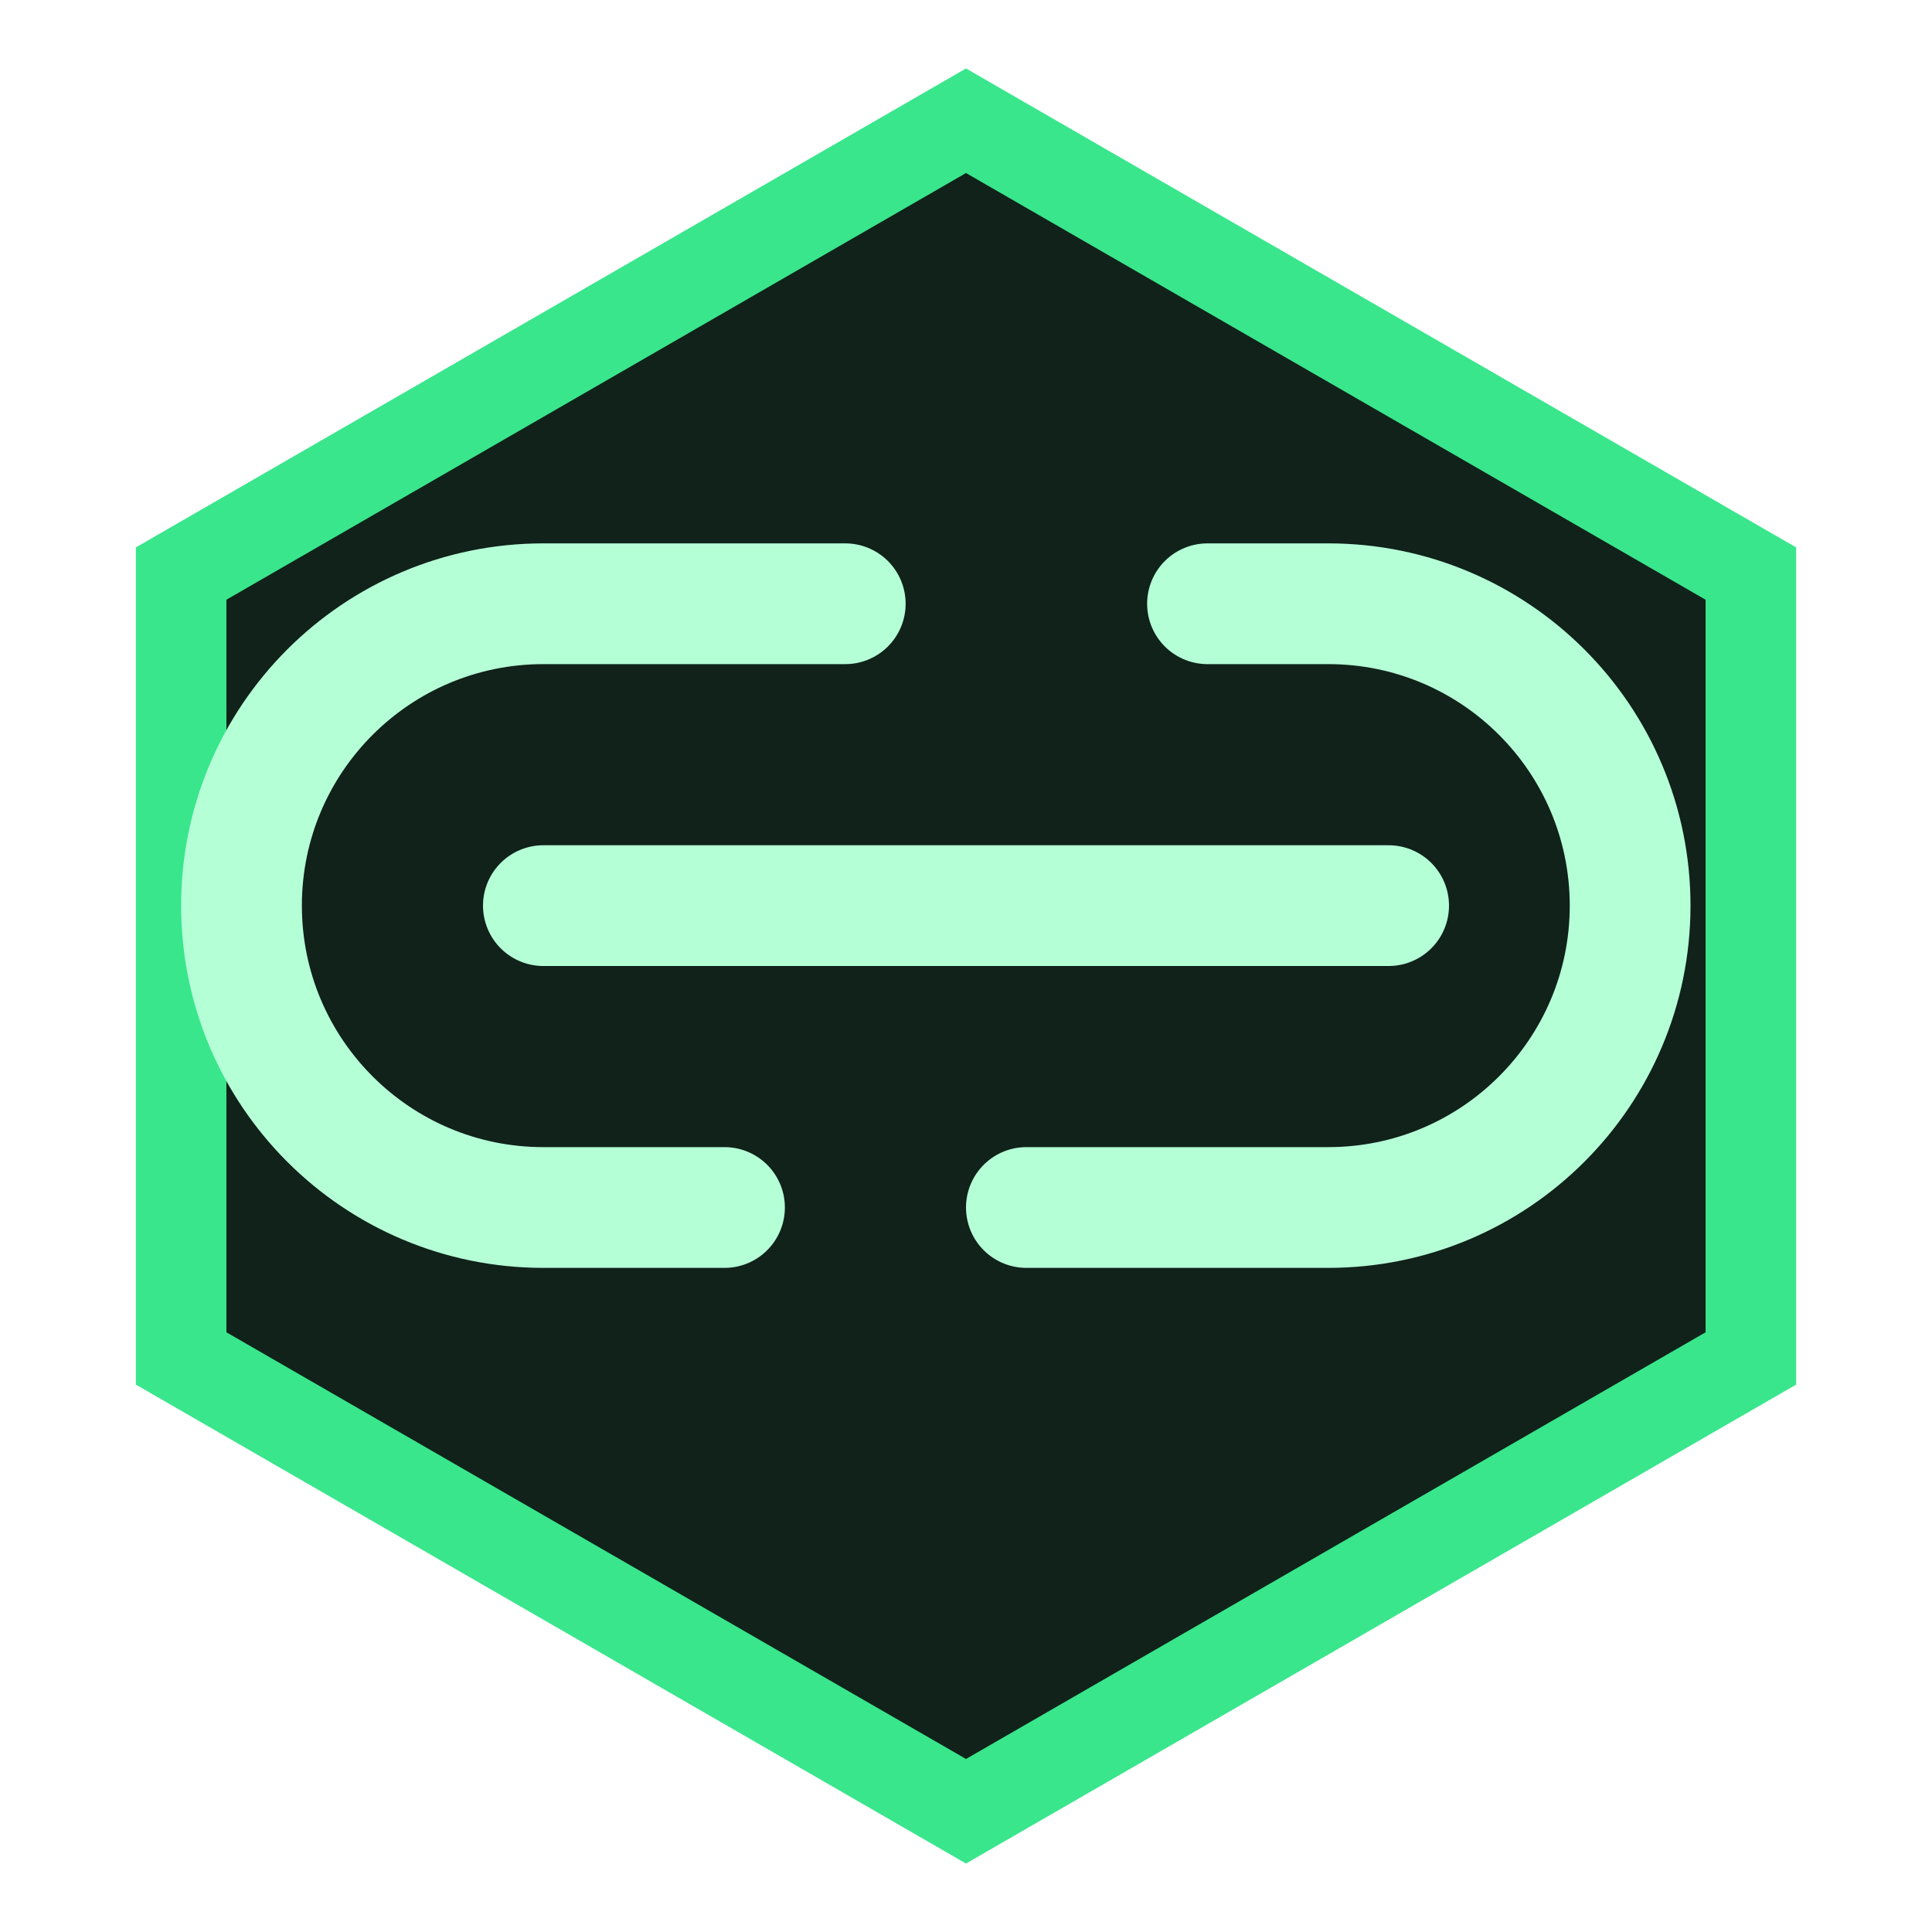
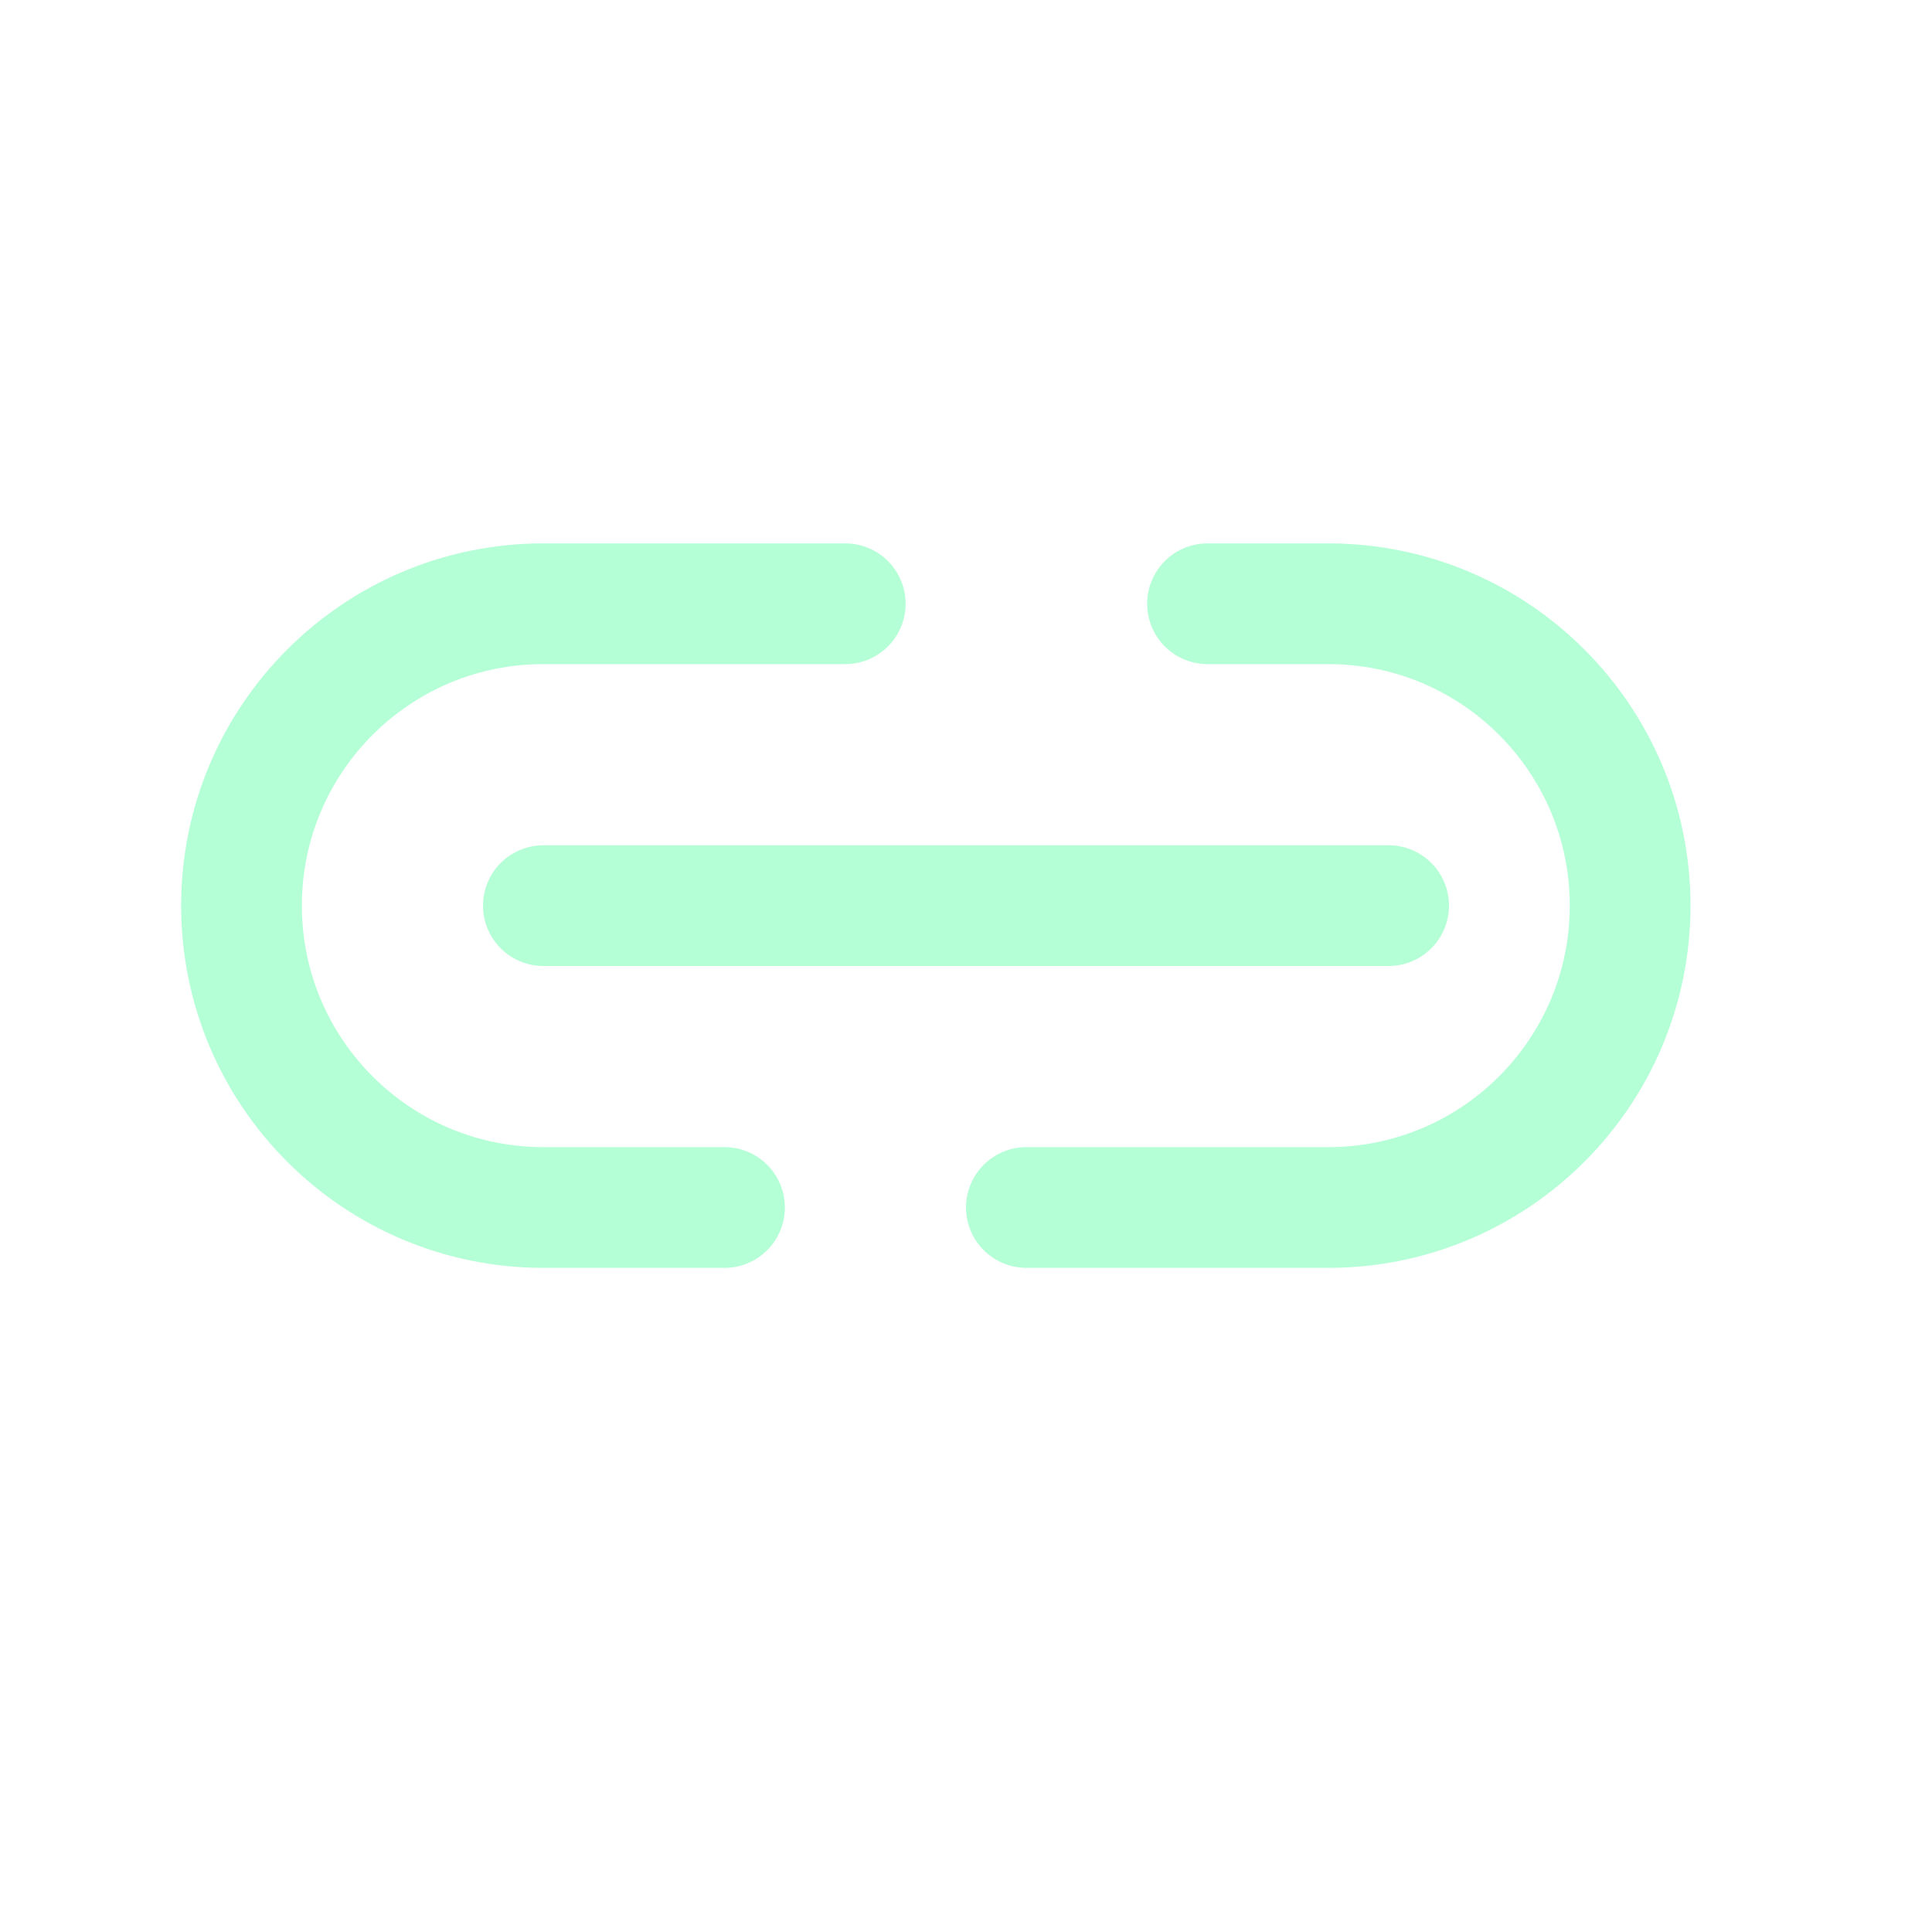
<svg xmlns="http://www.w3.org/2000/svg" viewBox="0 0 32 32">
-   <path d="M16 2 29 9.5v13L16 30 3 22.5v-13z" fill="#10221a" stroke="#39e68c" stroke-width="1.5" />
  <g fill="none" stroke="#b5ffd7" stroke-width="2" stroke-linecap="round" stroke-linejoin="round">
    <path d="M12 20H9a5 5 0 0 1 0-10h5m6 0h2a5 5 0 0 1 0 10h-5m-8-5h14" />
  </g>
</svg>
